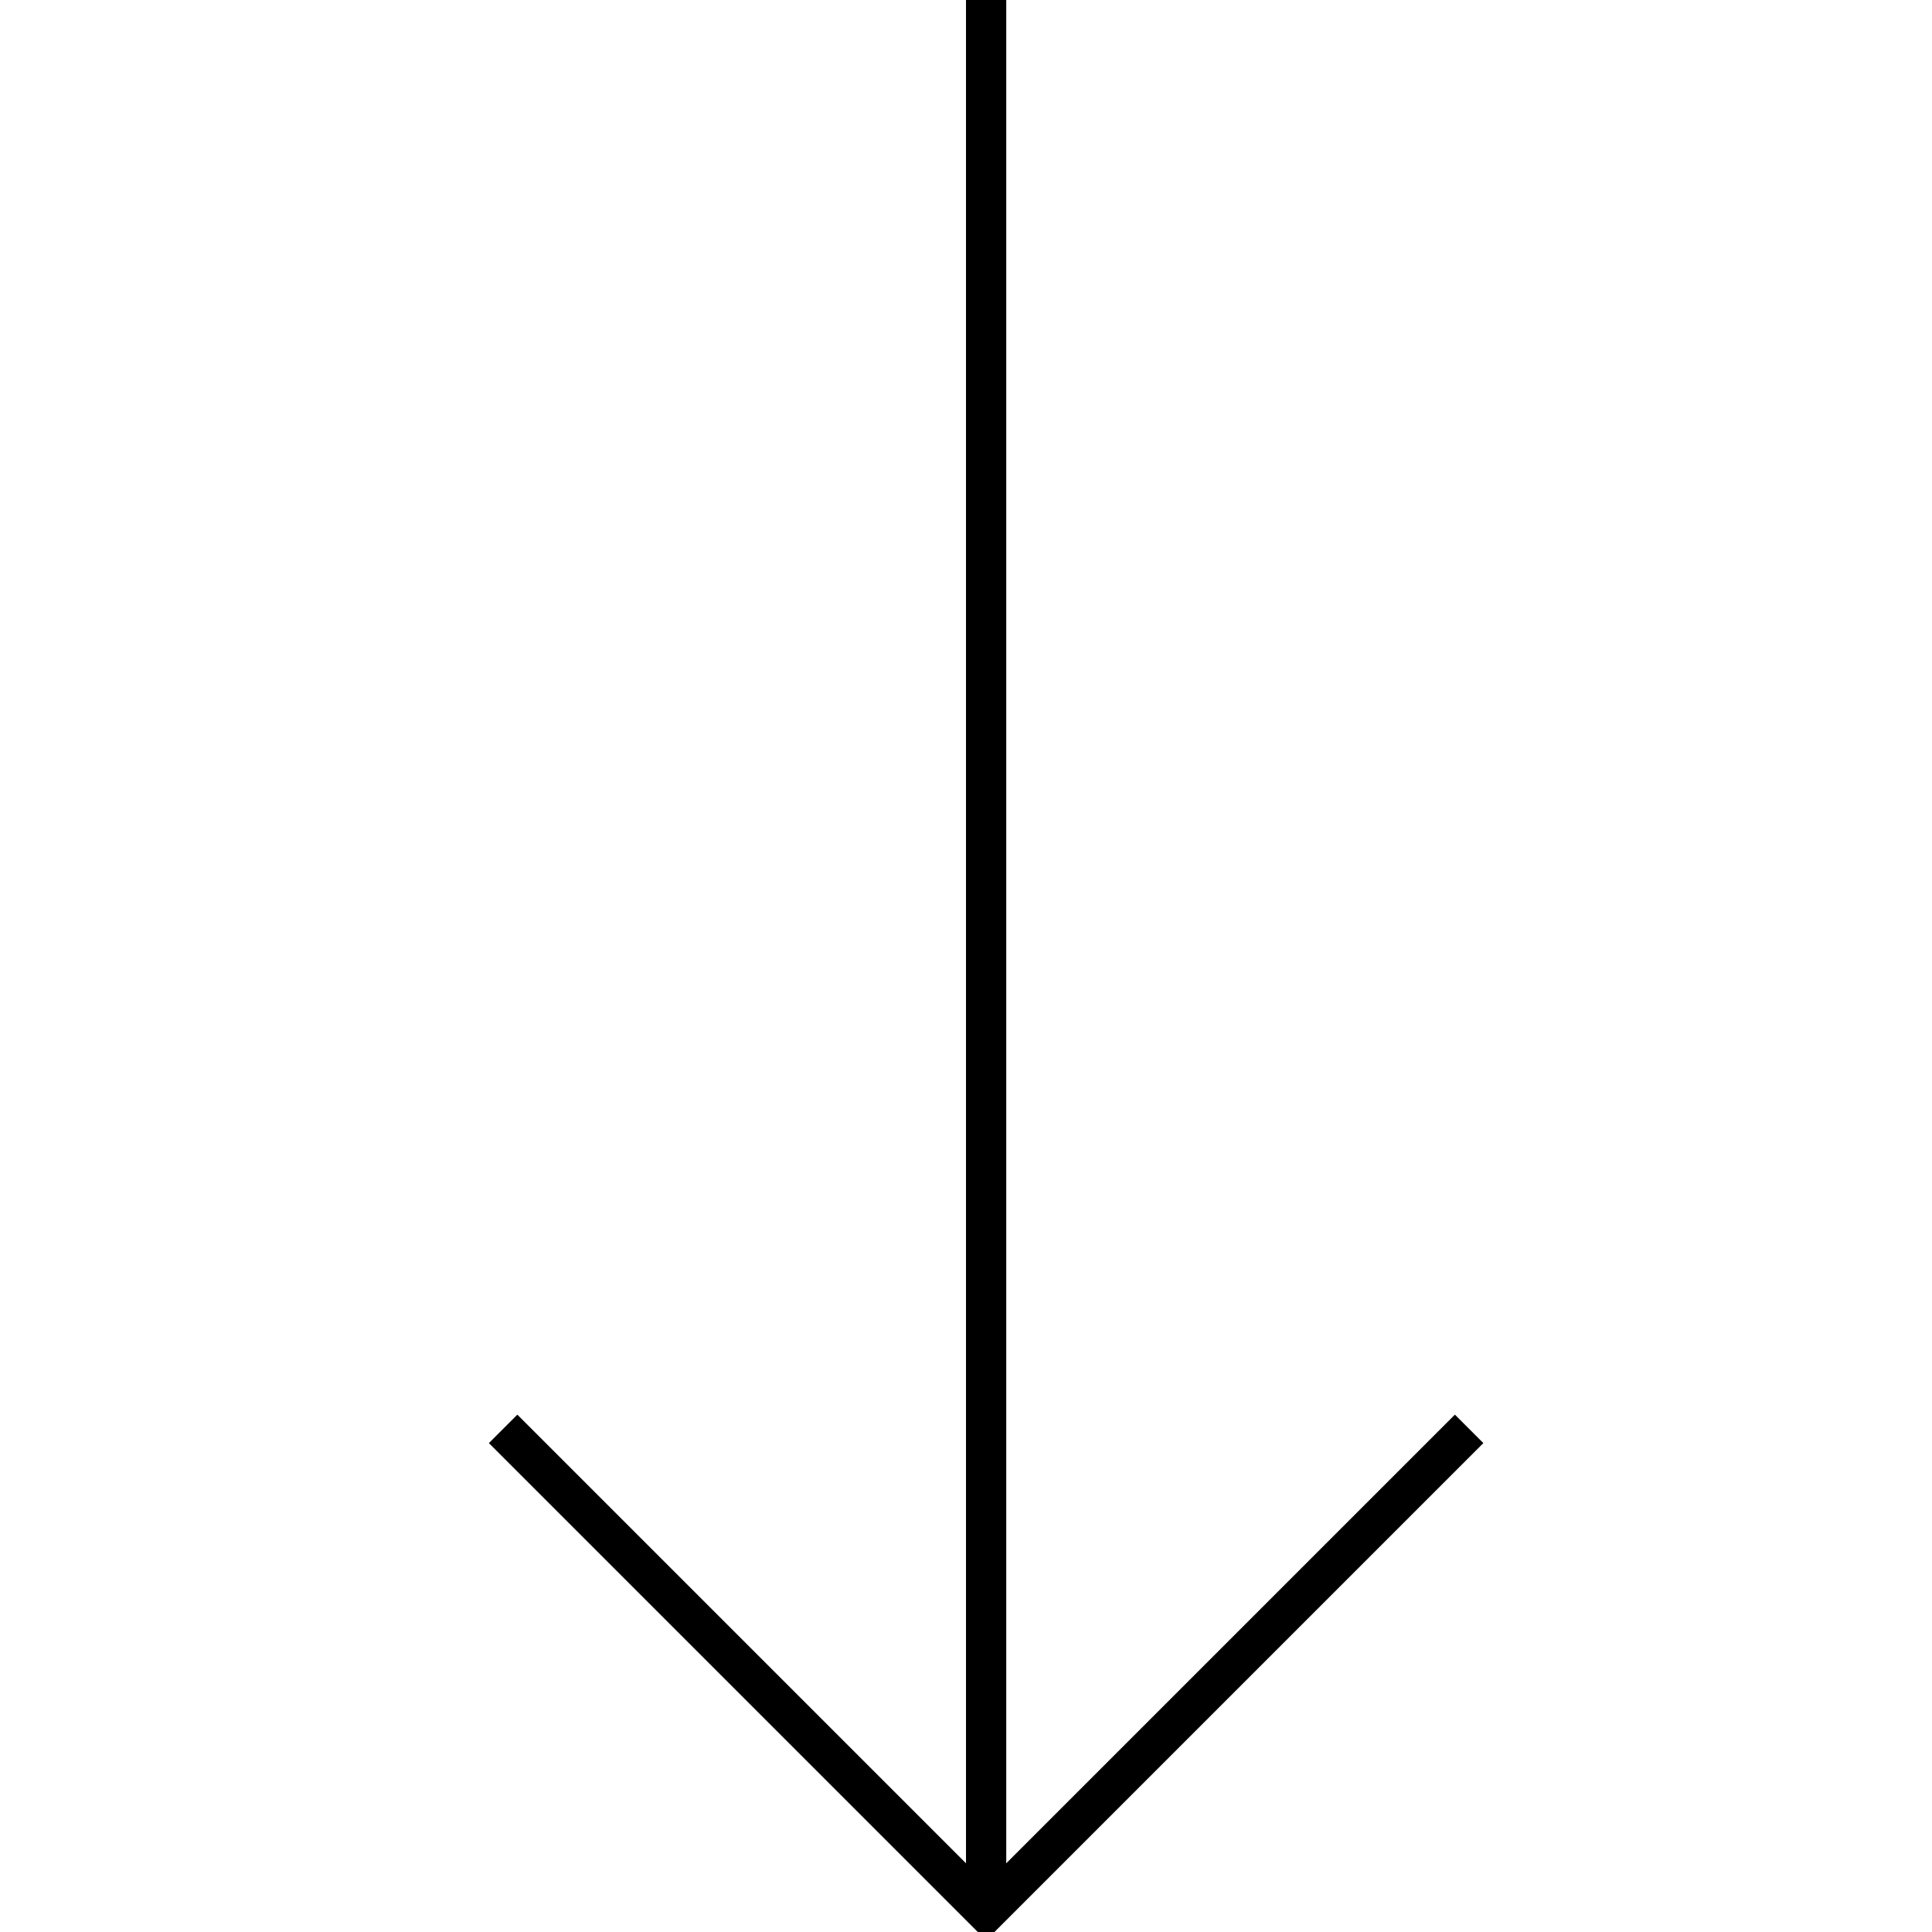
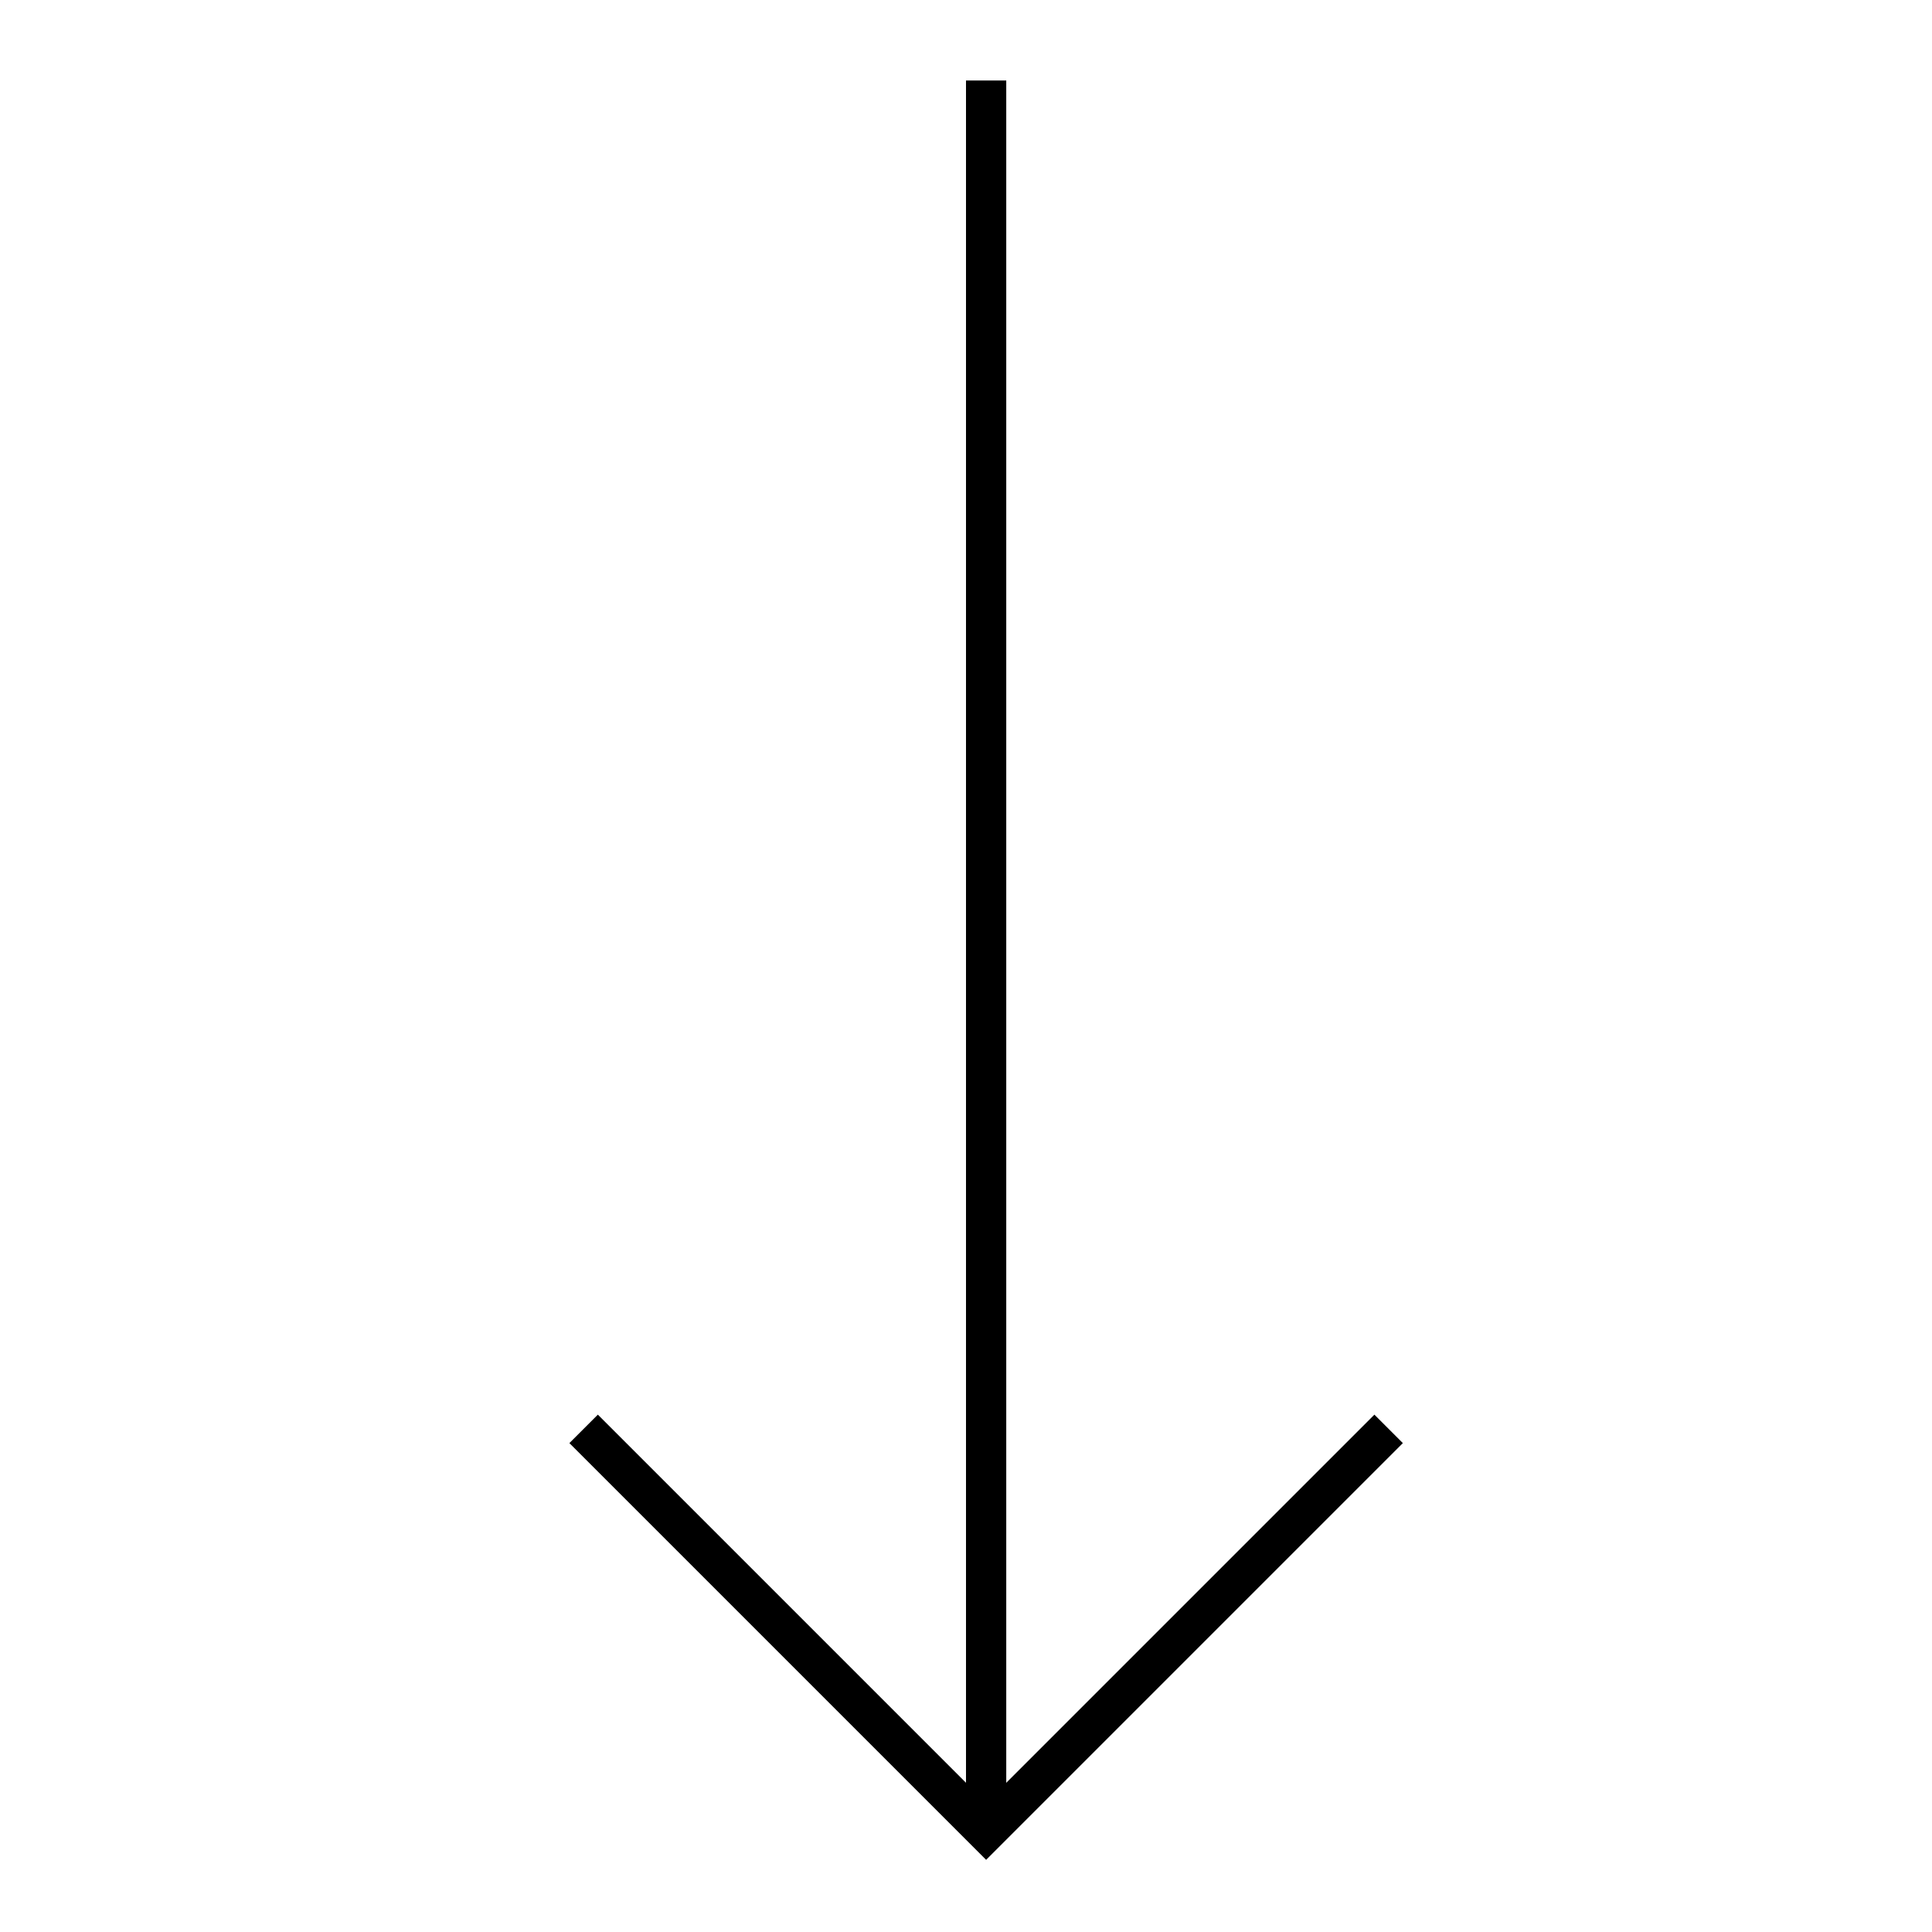
<svg xmlns="http://www.w3.org/2000/svg" width="48" height="48" viewBox="0 0 48 48">
  <g stroke="currentColor" fill="none" fill-rule="evenodd">
-     <path d="M12.5 35.5l12 12 12-12" />
-     <path d="M24.5 0v47" />
+     <path d="M14.5 35.5l10 10 10-10" />
+     <path d="M24.5 2v43" />
  </g>
</svg>
